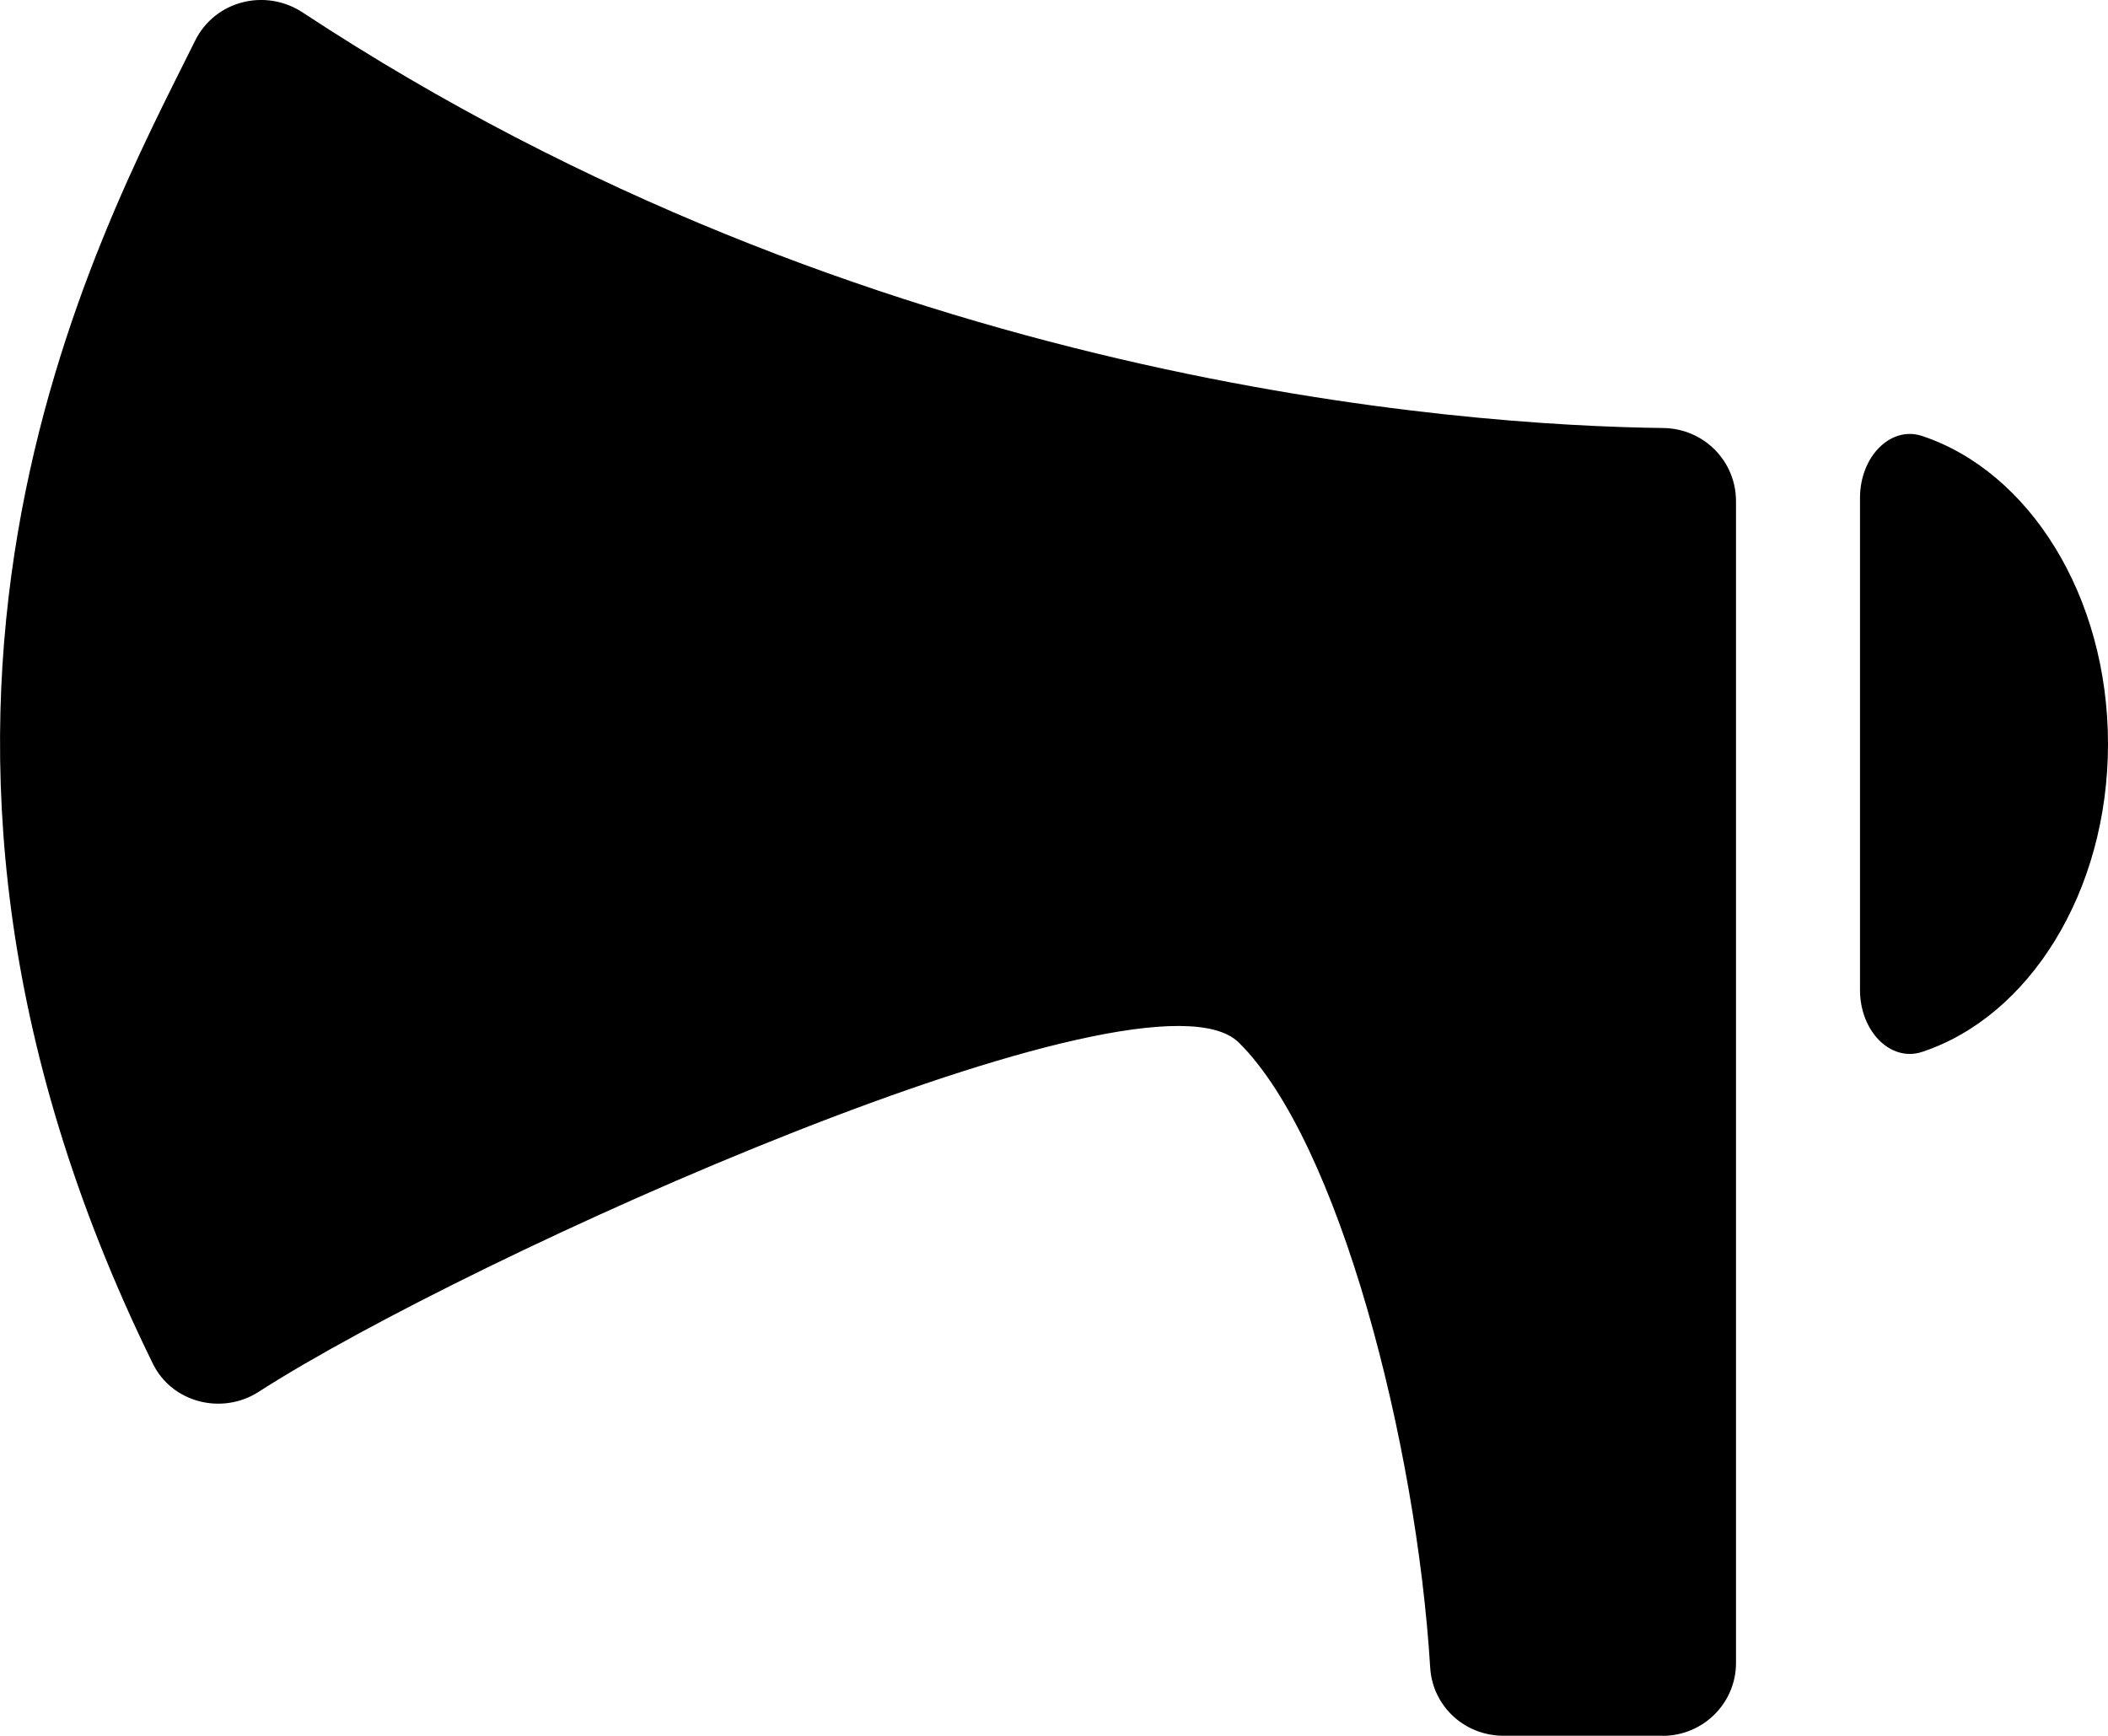
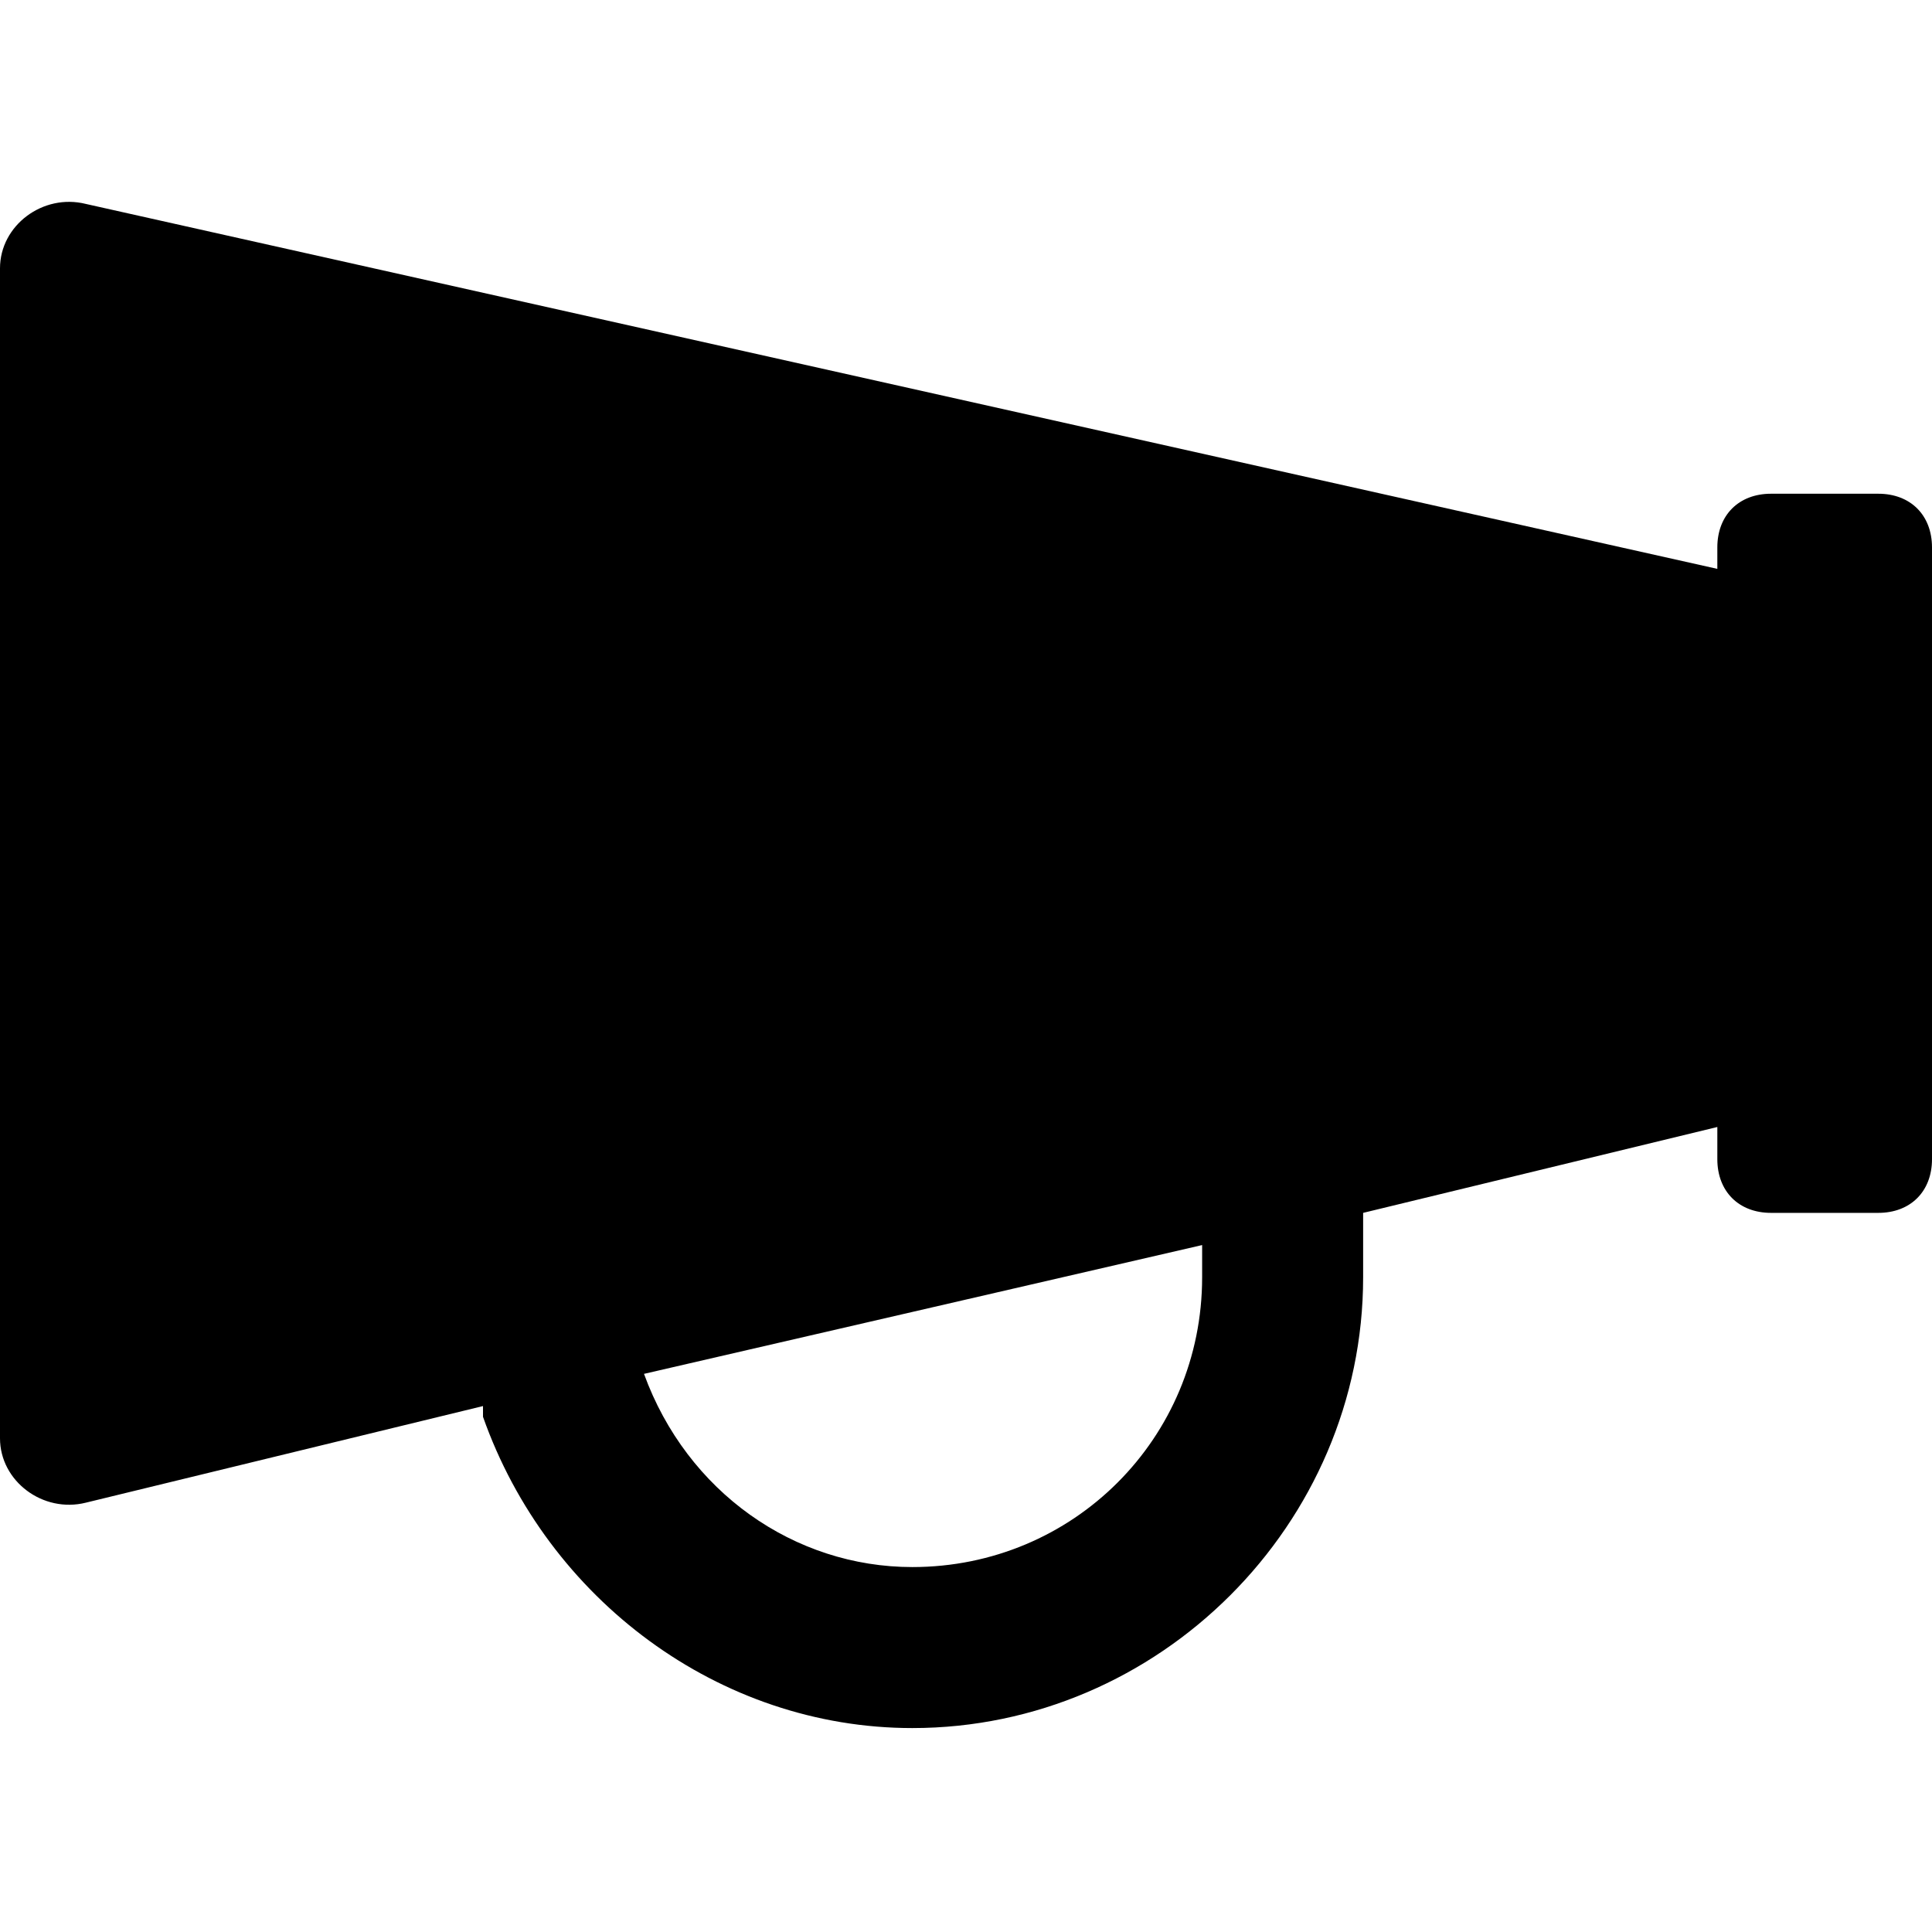
- <svg xmlns="http://www.w3.org/2000/svg" width="17" height="14" viewBox="0 0 17 14">
-   <g fill-rule="evenodd">
-     <path d="M13.406 14c.33 0 .594-.264.594-.588v-9.37c0-.324-.26-.586-.587-.59-1.633-.02-6.418-.353-10.97-3.35-.302-.2-.71-.097-.87.227-.788 1.59-2.91 5.433-.34 10.67.154.314.557.416.852.227 1.7-1.094 7.166-3.55 7.906-2.817.808.8 1.432 3.227 1.543 5.043.02.31.278.547.59.547h1.283zM15 7.984c0 .335.248.583.5.5C16.363 8.2 17 7.194 17 6c0-1.195-.637-2.198-1.5-2.484-.252-.083-.5.165-.5.5v3.968z" />
+ <svg xmlns="http://www.w3.org/2000/svg" version="1.1" viewBox="0 0 18 18" xml:space="preserve">
+   <g>
+     <path d="M17.5,4.6h-1c-0.3,0-0.5,0.2-0.5,0.5l0,0.2L0.8,1.9C0.4,1.8,0,2.1,0,2.5v10.9c0,0.4,0.4,0.7,0.8,0.6l3.7-0.9       c0,0,0,0,0,0.1c0.6,1.7,2.2,2.9,4,2.9c2.3,0,4.2-1.9,4.2-4.2c0-0.2,0-0.4,0-0.5c0,0,0,0,0-0.1l3.3-0.8h0v0.3c0,0.3,0.2,0.5,0.5,0.5       h1c0.3,0,0.5-0.2,0.5-0.5V5.1C18,4.8,17.8,4.6,17.5,4.6z M11.2,11.9c0,1.5-1.2,2.7-2.7,2.7c-1.1,0-2.1-0.7-2.5-1.8l5.2-1.2       C11.2,11.7,11.2,11.8,11.2,11.9z" />
  </g>
</svg>
